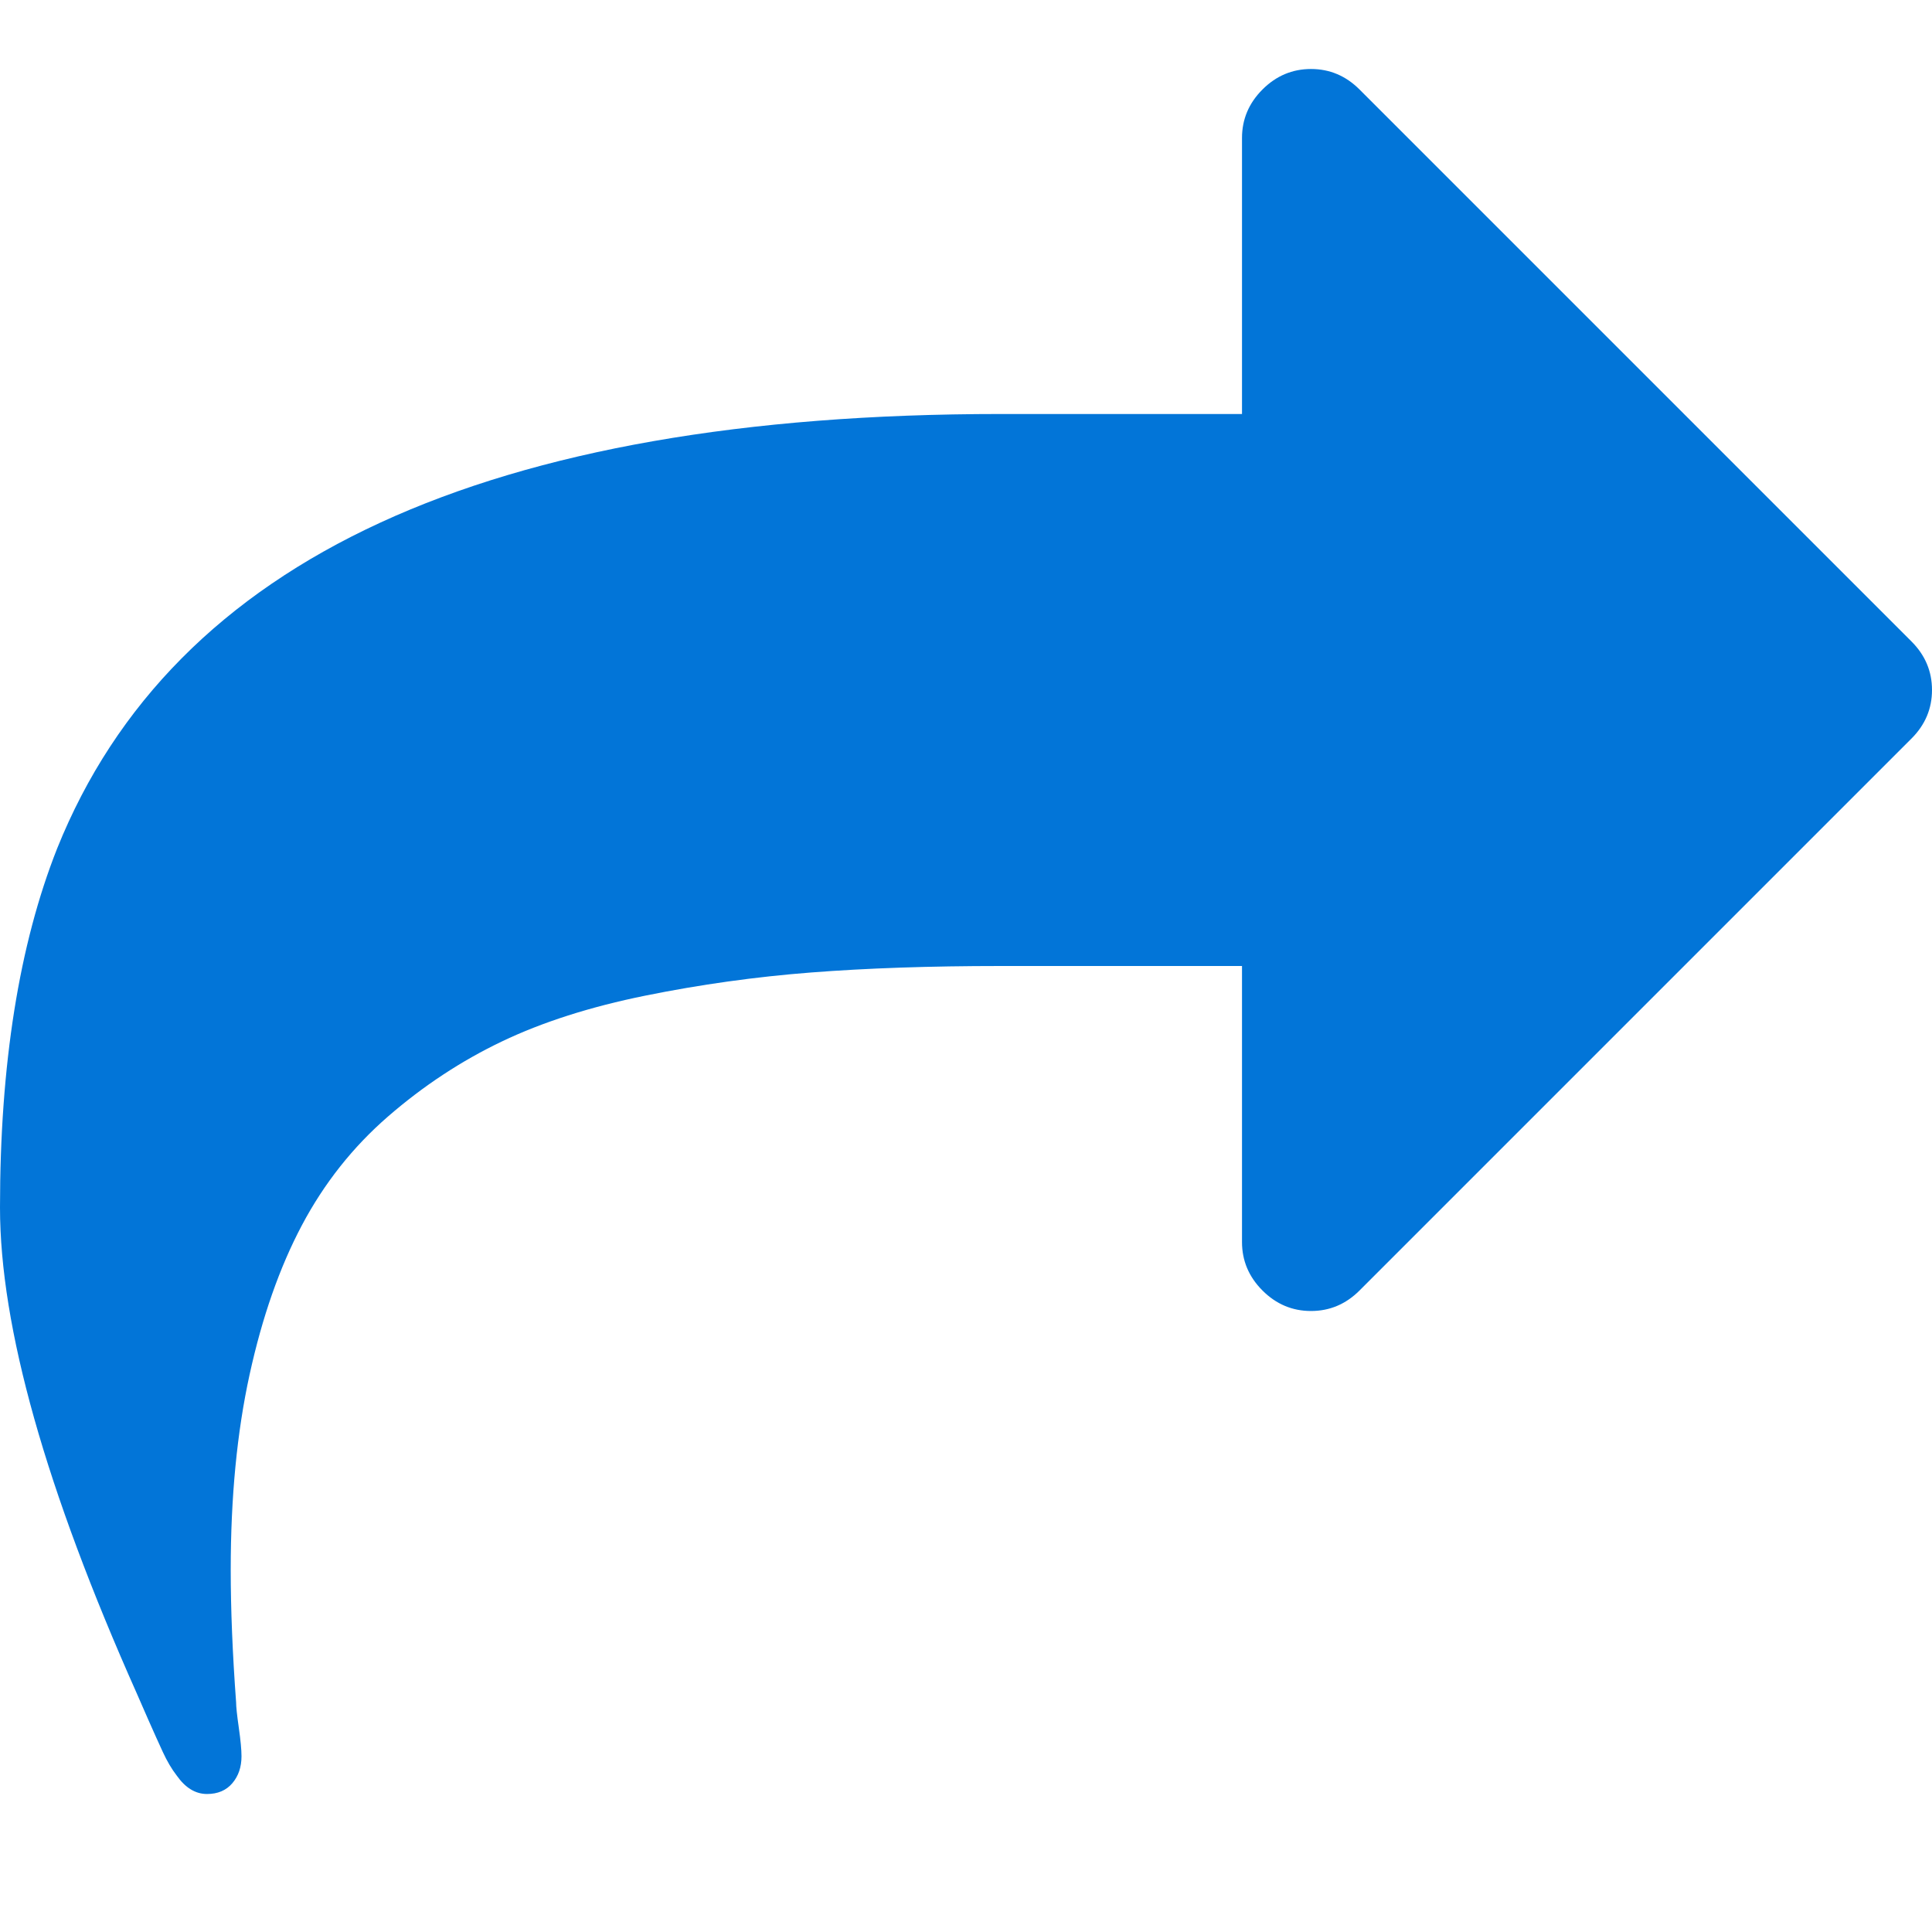
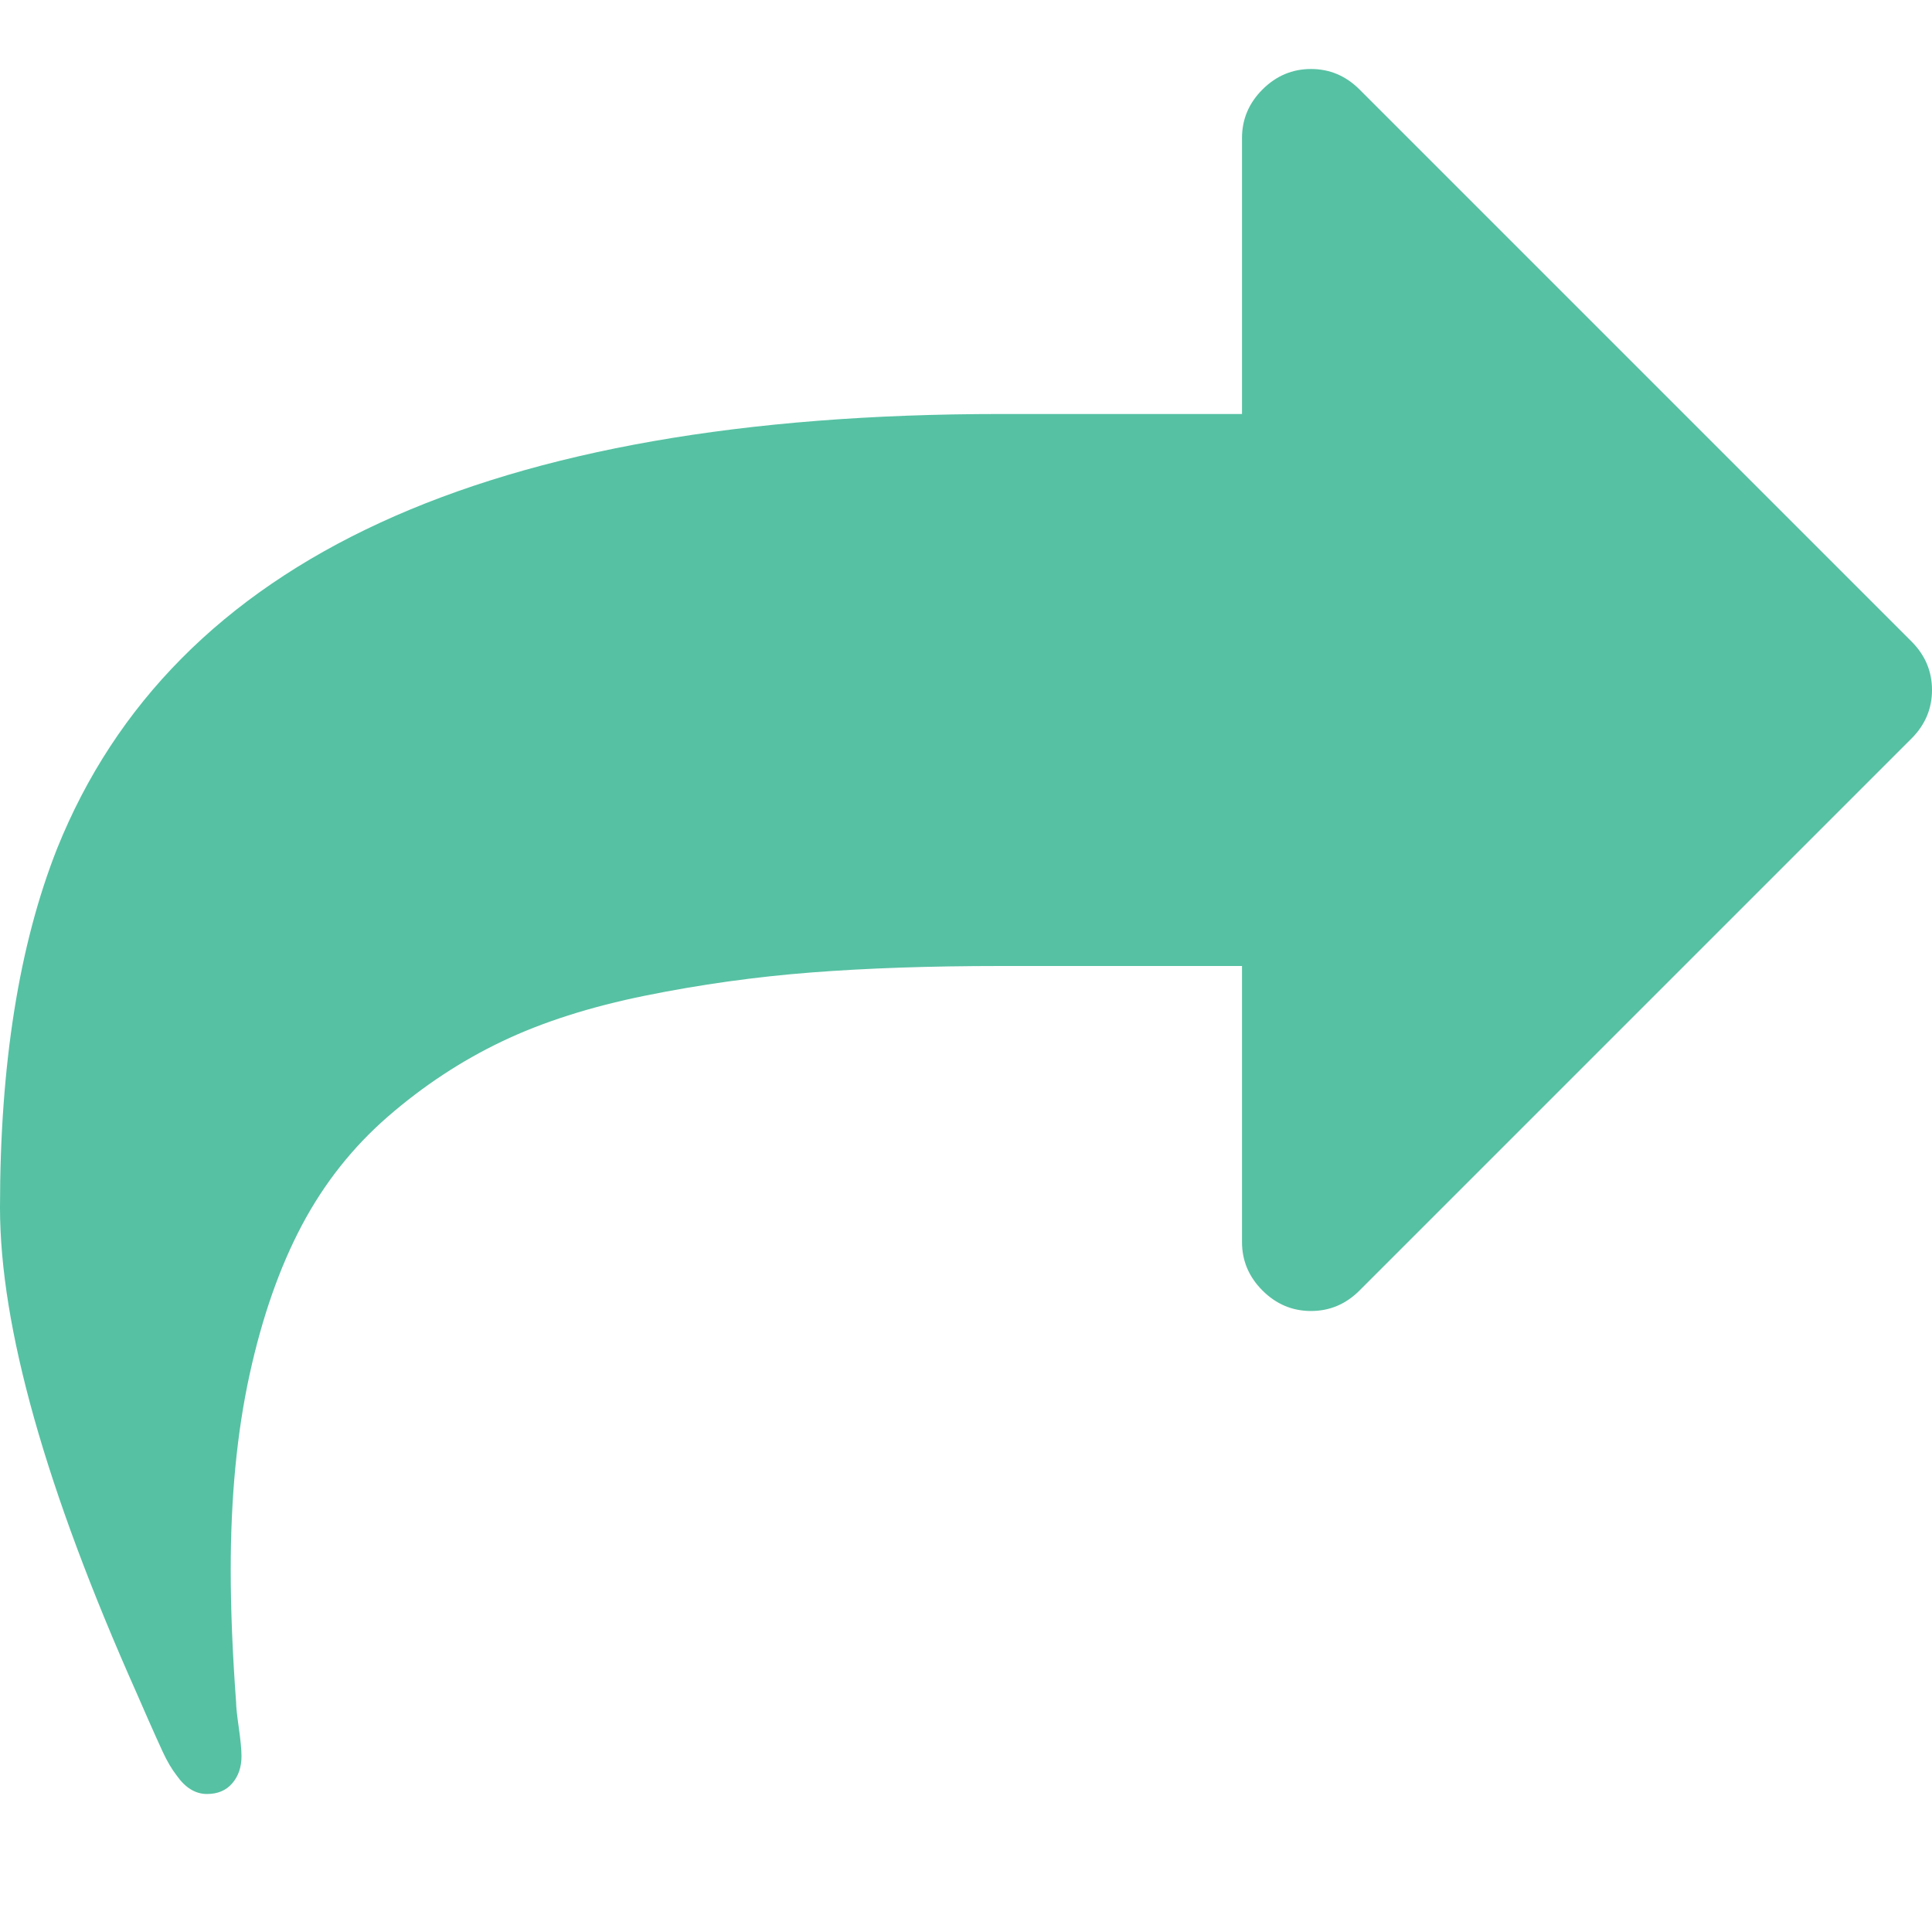
- <svg xmlns="http://www.w3.org/2000/svg" width="1792" height="1792" viewBox="0 0 1792 1792" fill="#0275d8">
+ <svg xmlns="http://www.w3.org/2000/svg" width="1792" height="1792" viewBox="0 0 1792 1792" fill="#56c1a3">
  <path d="M1792 640q0 26-19 45l-512 512q-19 19-45 19t-45-19-19-45v-256h-224q-98 0-175.5 6t-154 21.5-133 42.5-105.5 69.5-80 101-48.5 138.5-17.5 181q0 55 5 123 0 6 2.5 23.5t2.5 26.5q0 15-8.5 25t-23.5 10q-16 0-28-17-7-9-13-22t-13.5-30-10.5-24q-127-285-127-451 0-199 53-333 162-403 875-403h224v-256q0-26 19-45t45-19 45 19l512 512q19 19 19 45z" />
</svg>
